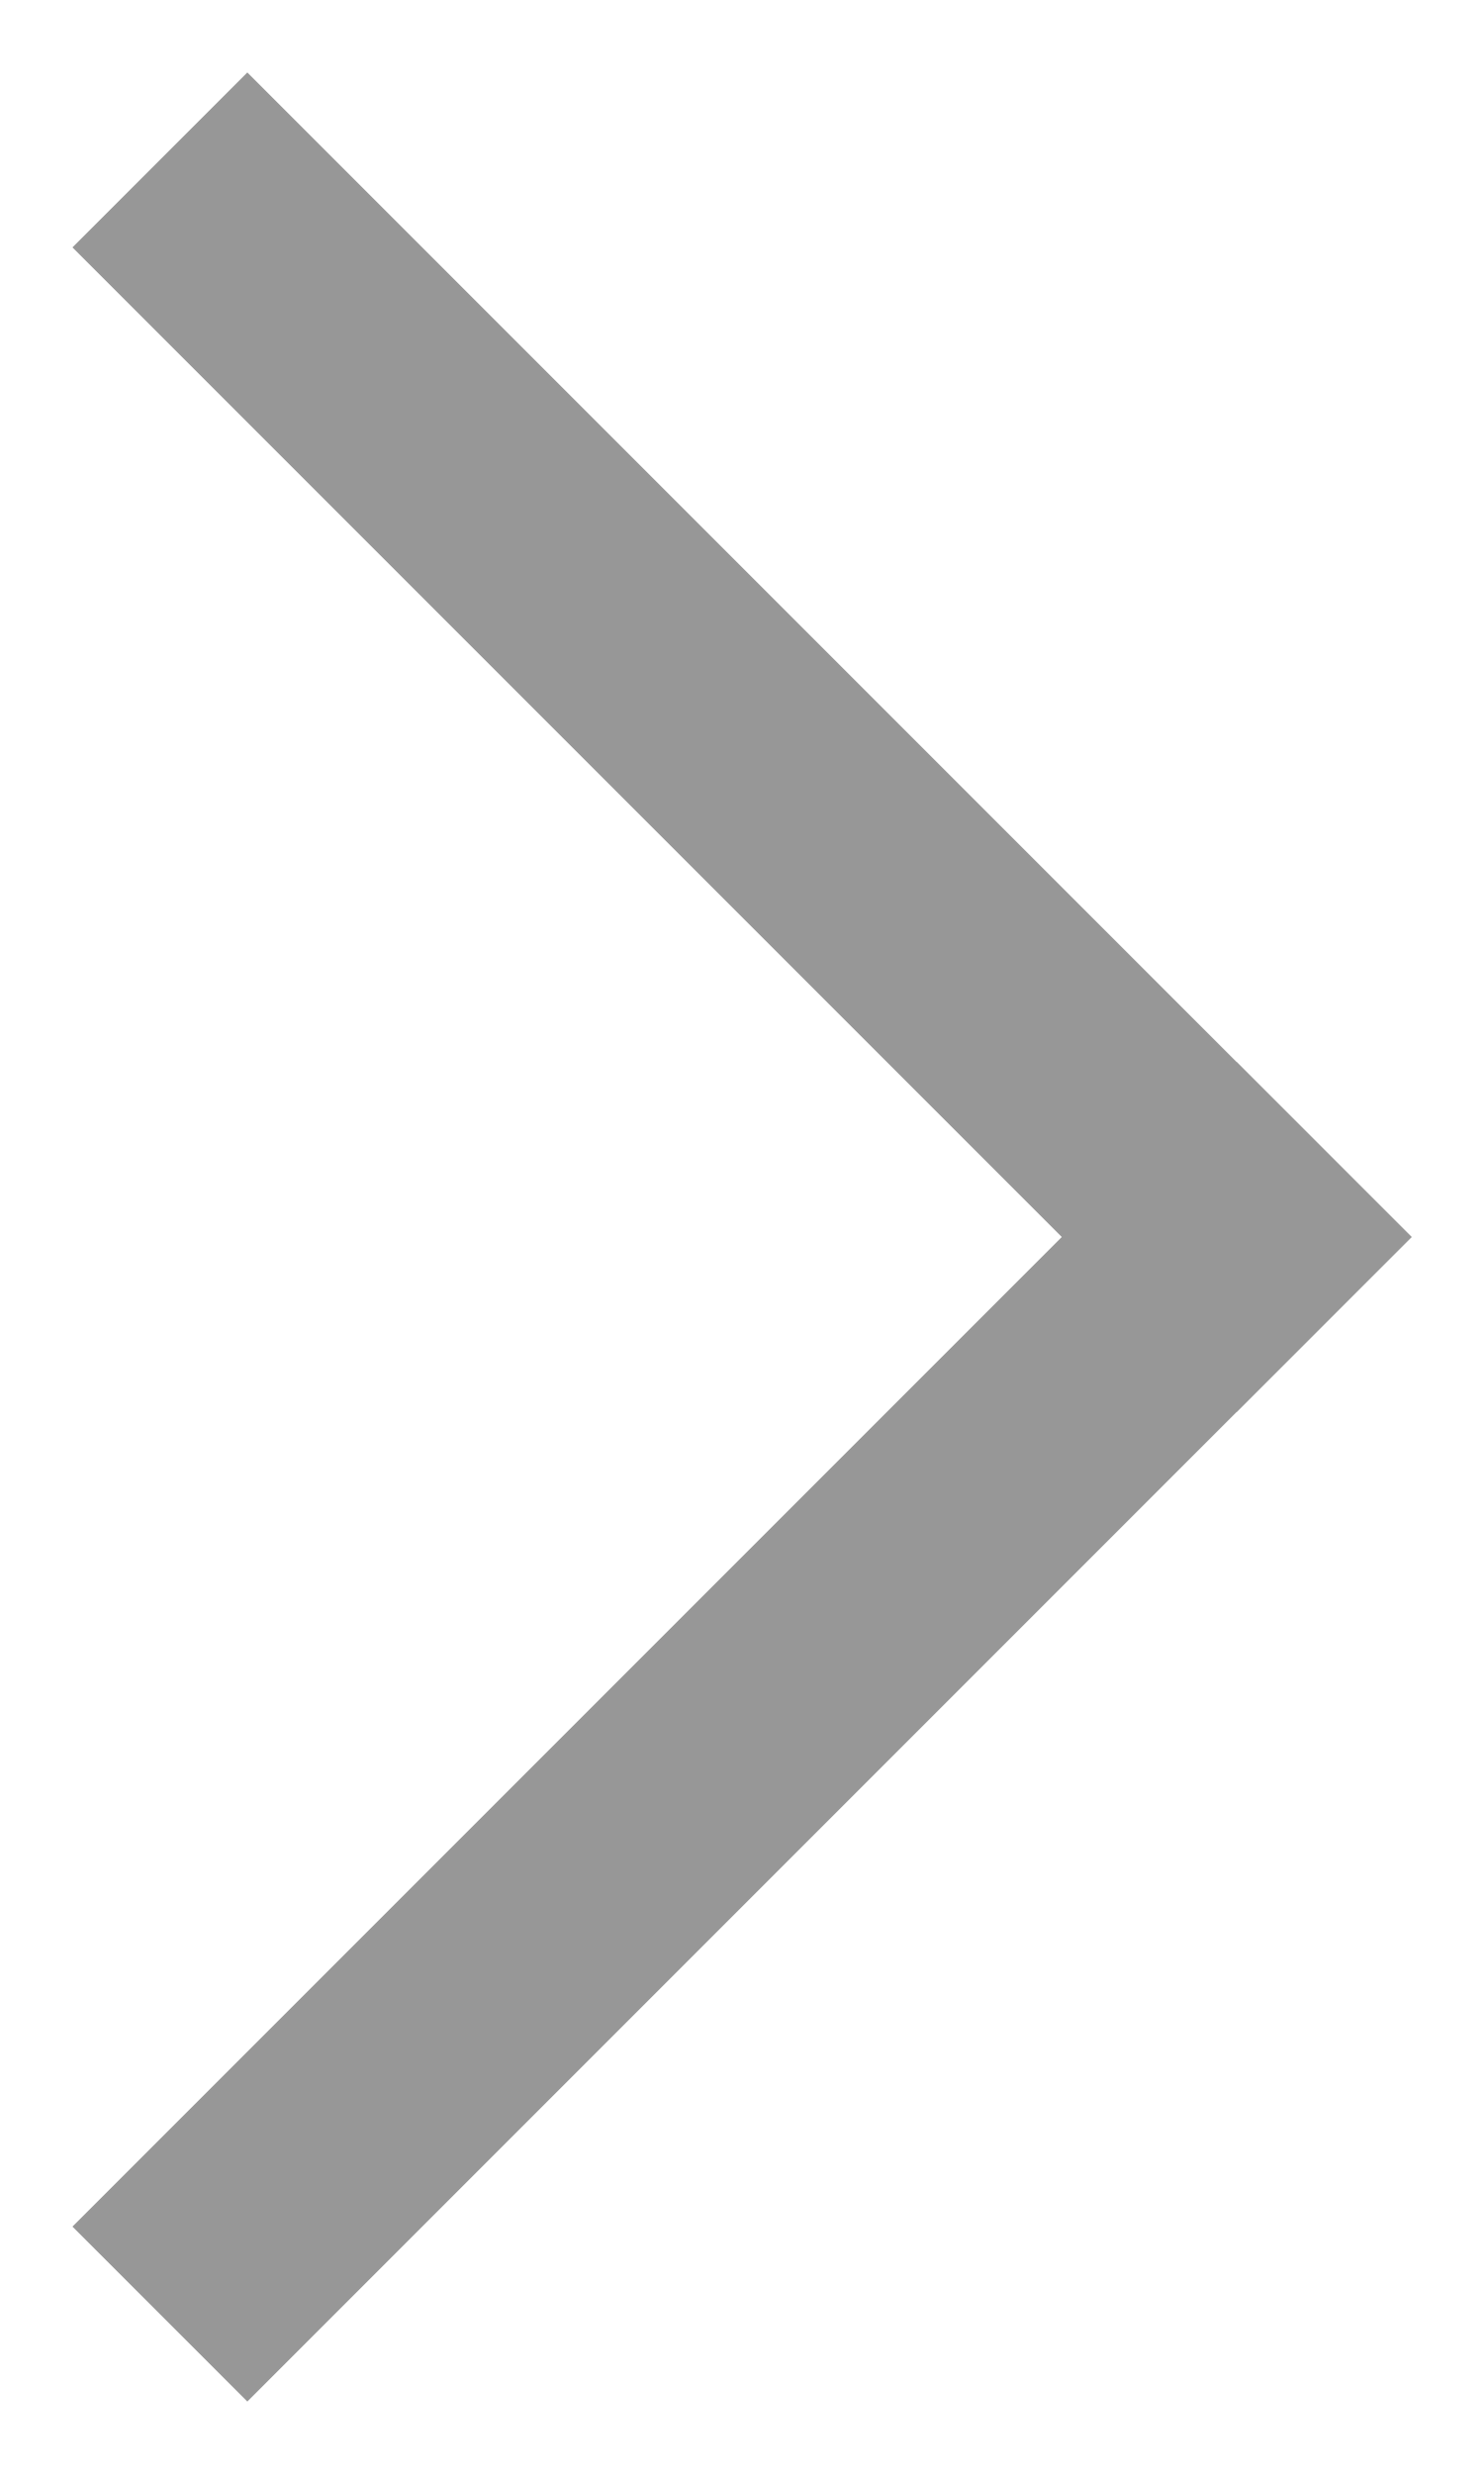
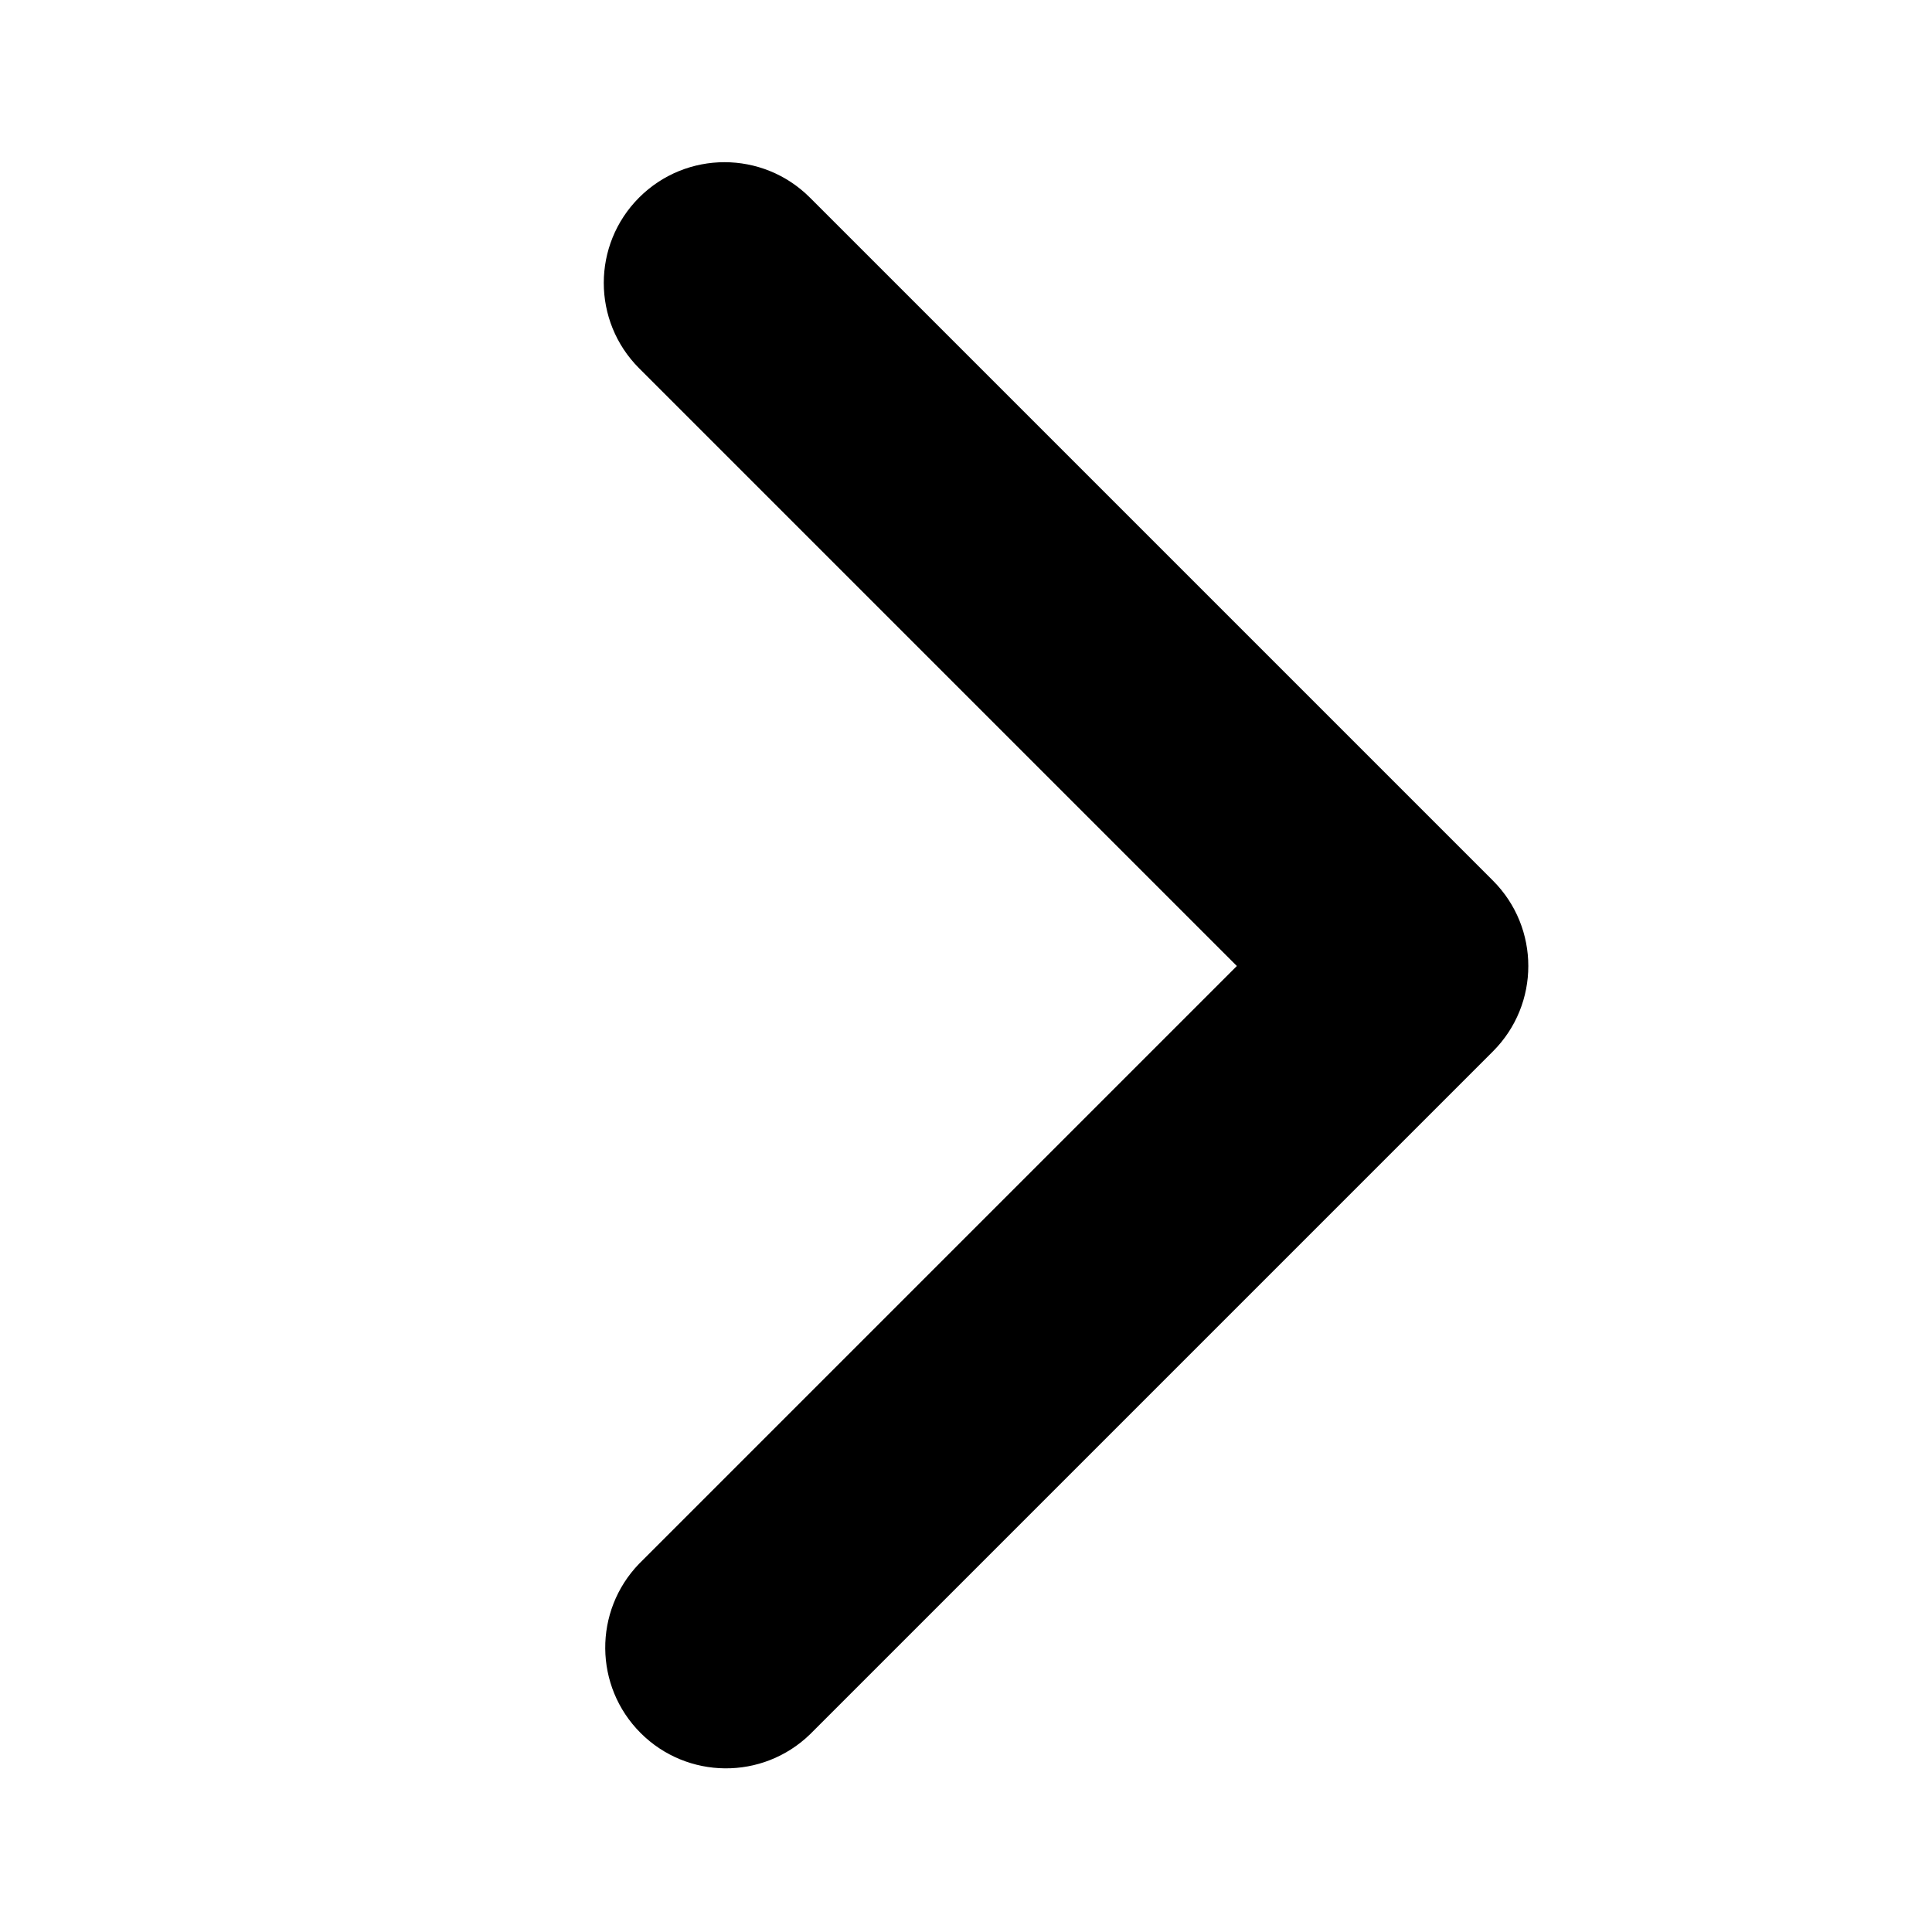
- <svg xmlns="http://www.w3.org/2000/svg" width="6" height="10" viewBox="0 0 6 10" fill="none">
-   <path d="M1 1L5 5" stroke="#979797" stroke-linecap="square" />
-   <path d="M1 9L5 5" stroke="#979797" stroke-linecap="square" />
+ <svg xmlns="http://www.w3.org/2000/svg" width="800px" height="800px" viewBox="0 0 1024 1024">
+   <path fill="#000000" d="M338.752 104.704a64 64 0 0 0 0 90.496l316.8 316.8-316.8 316.8a64 64 0 0 0 90.496 90.496l362.048-362.048a64 64 0 0 0 0-90.496L429.248 104.704a64 64 0 0 0-90.496 0z" />
</svg>
